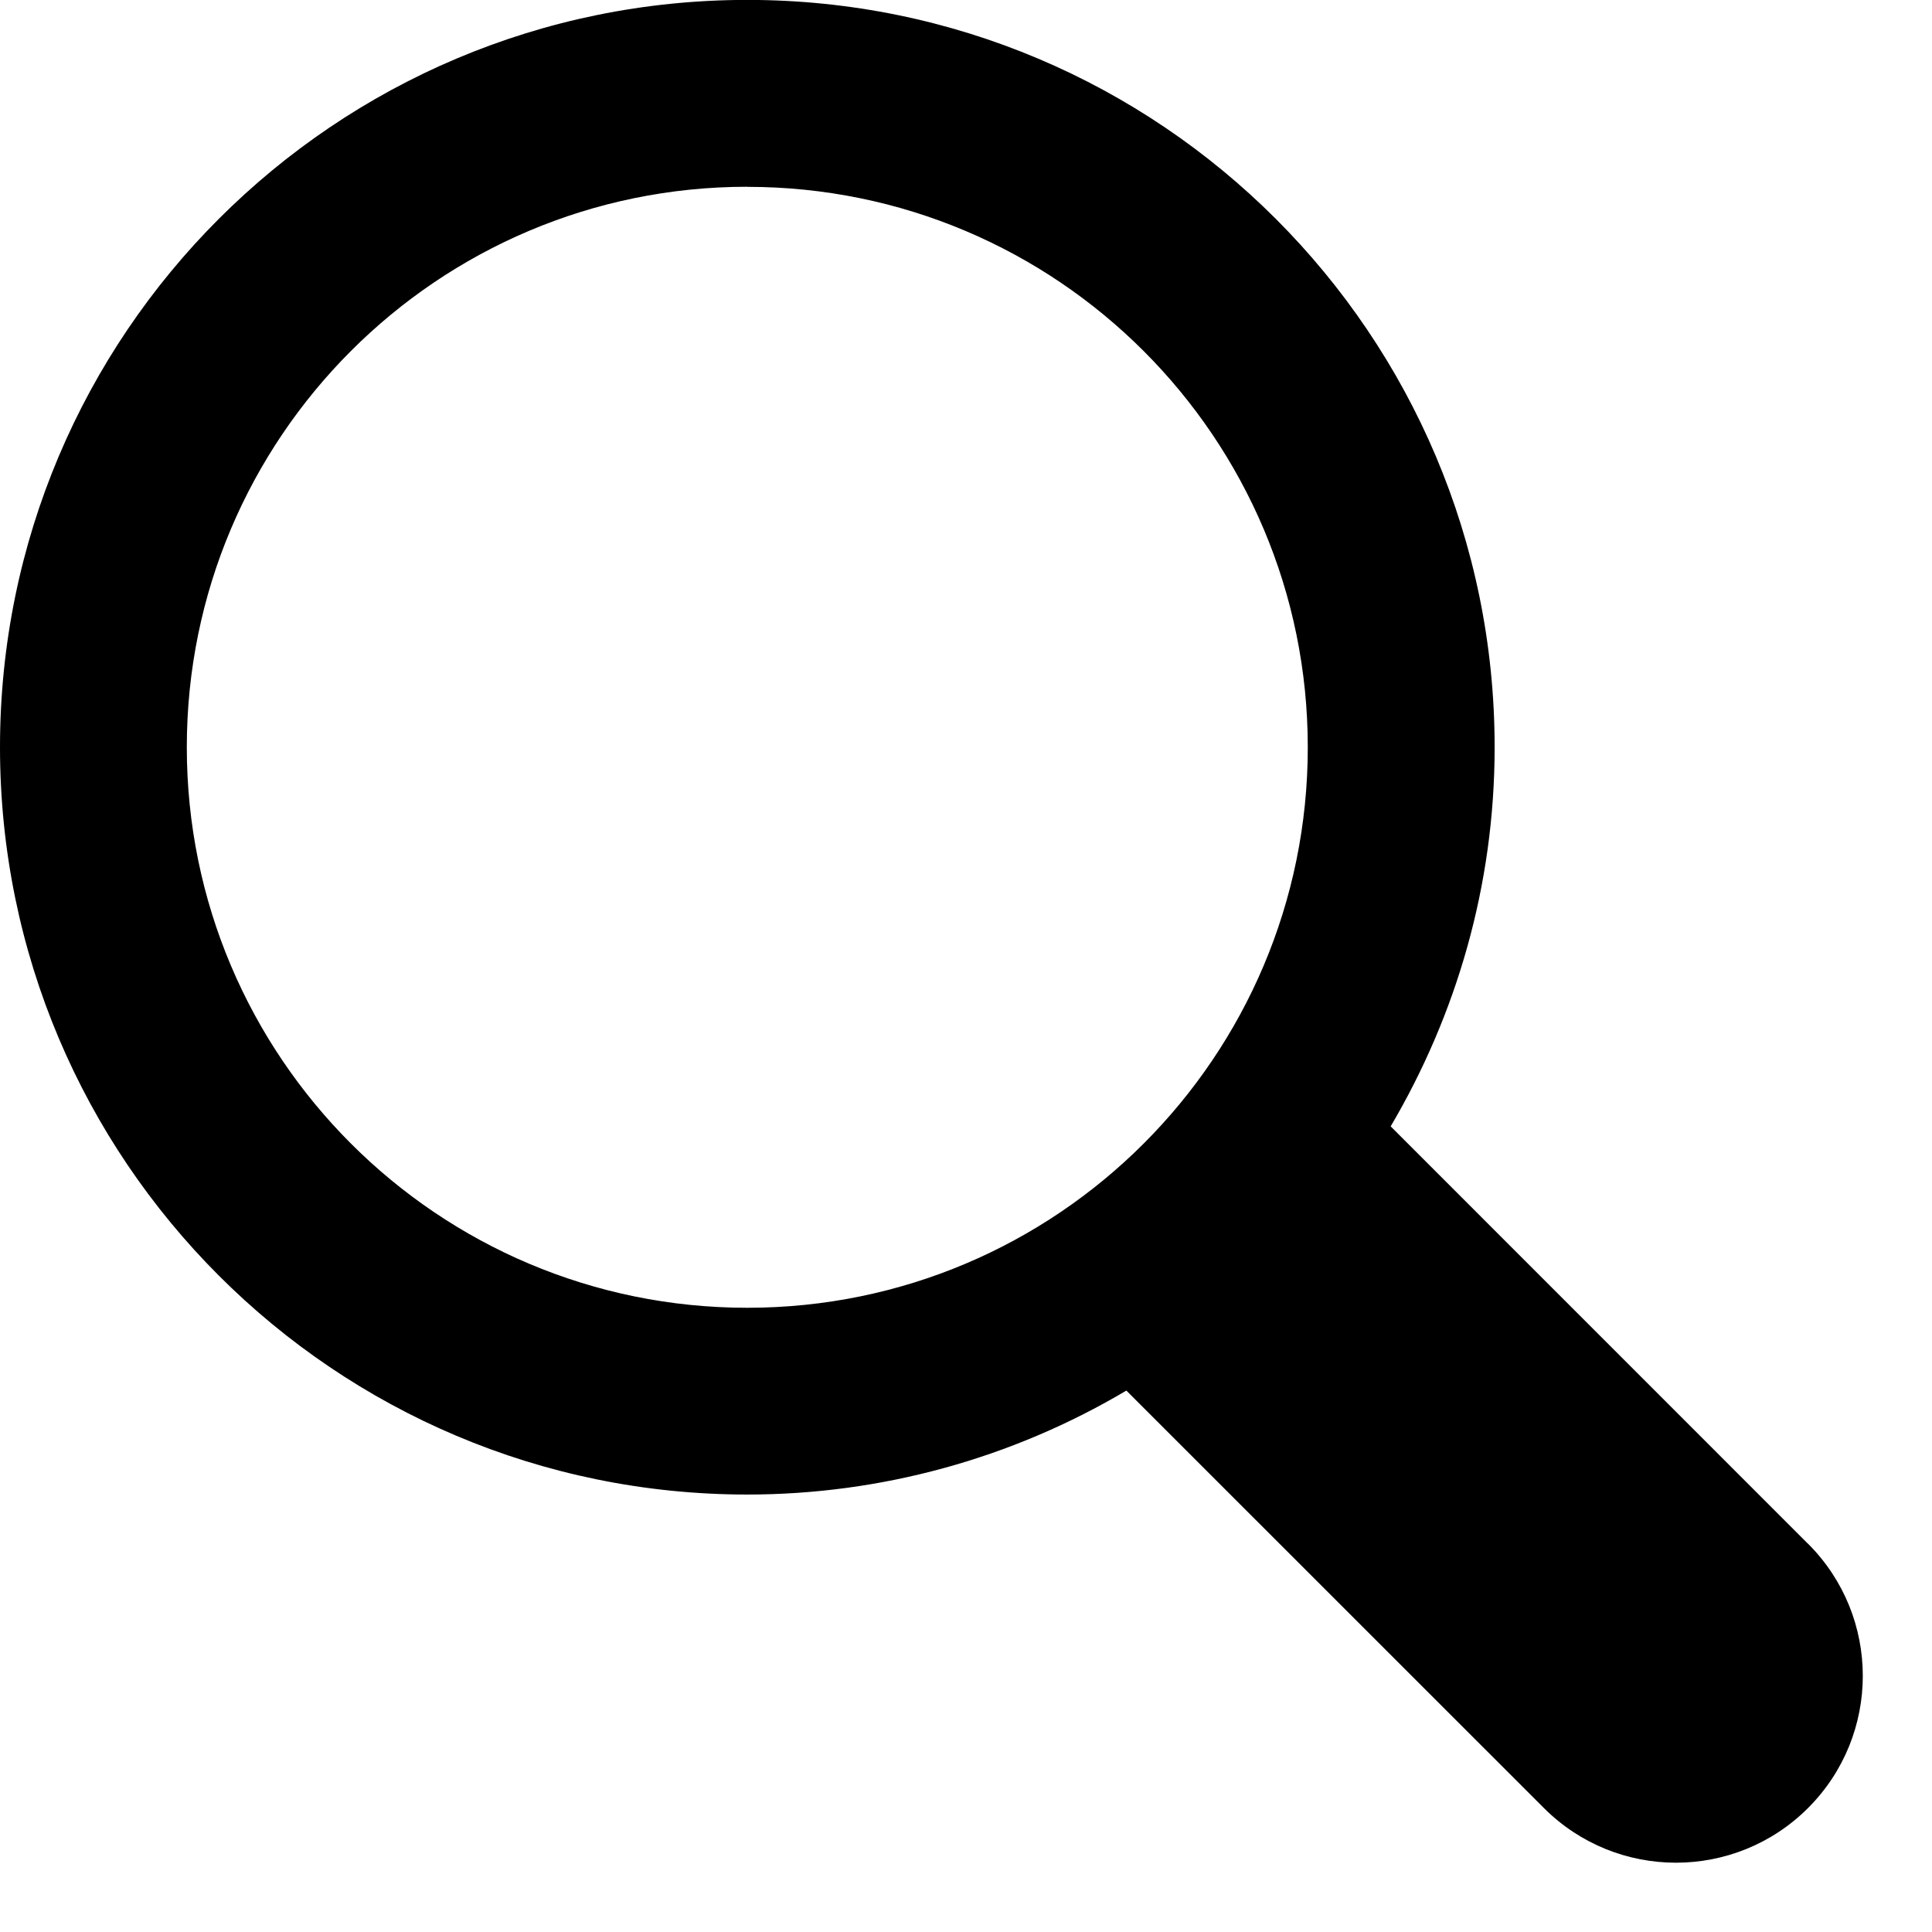
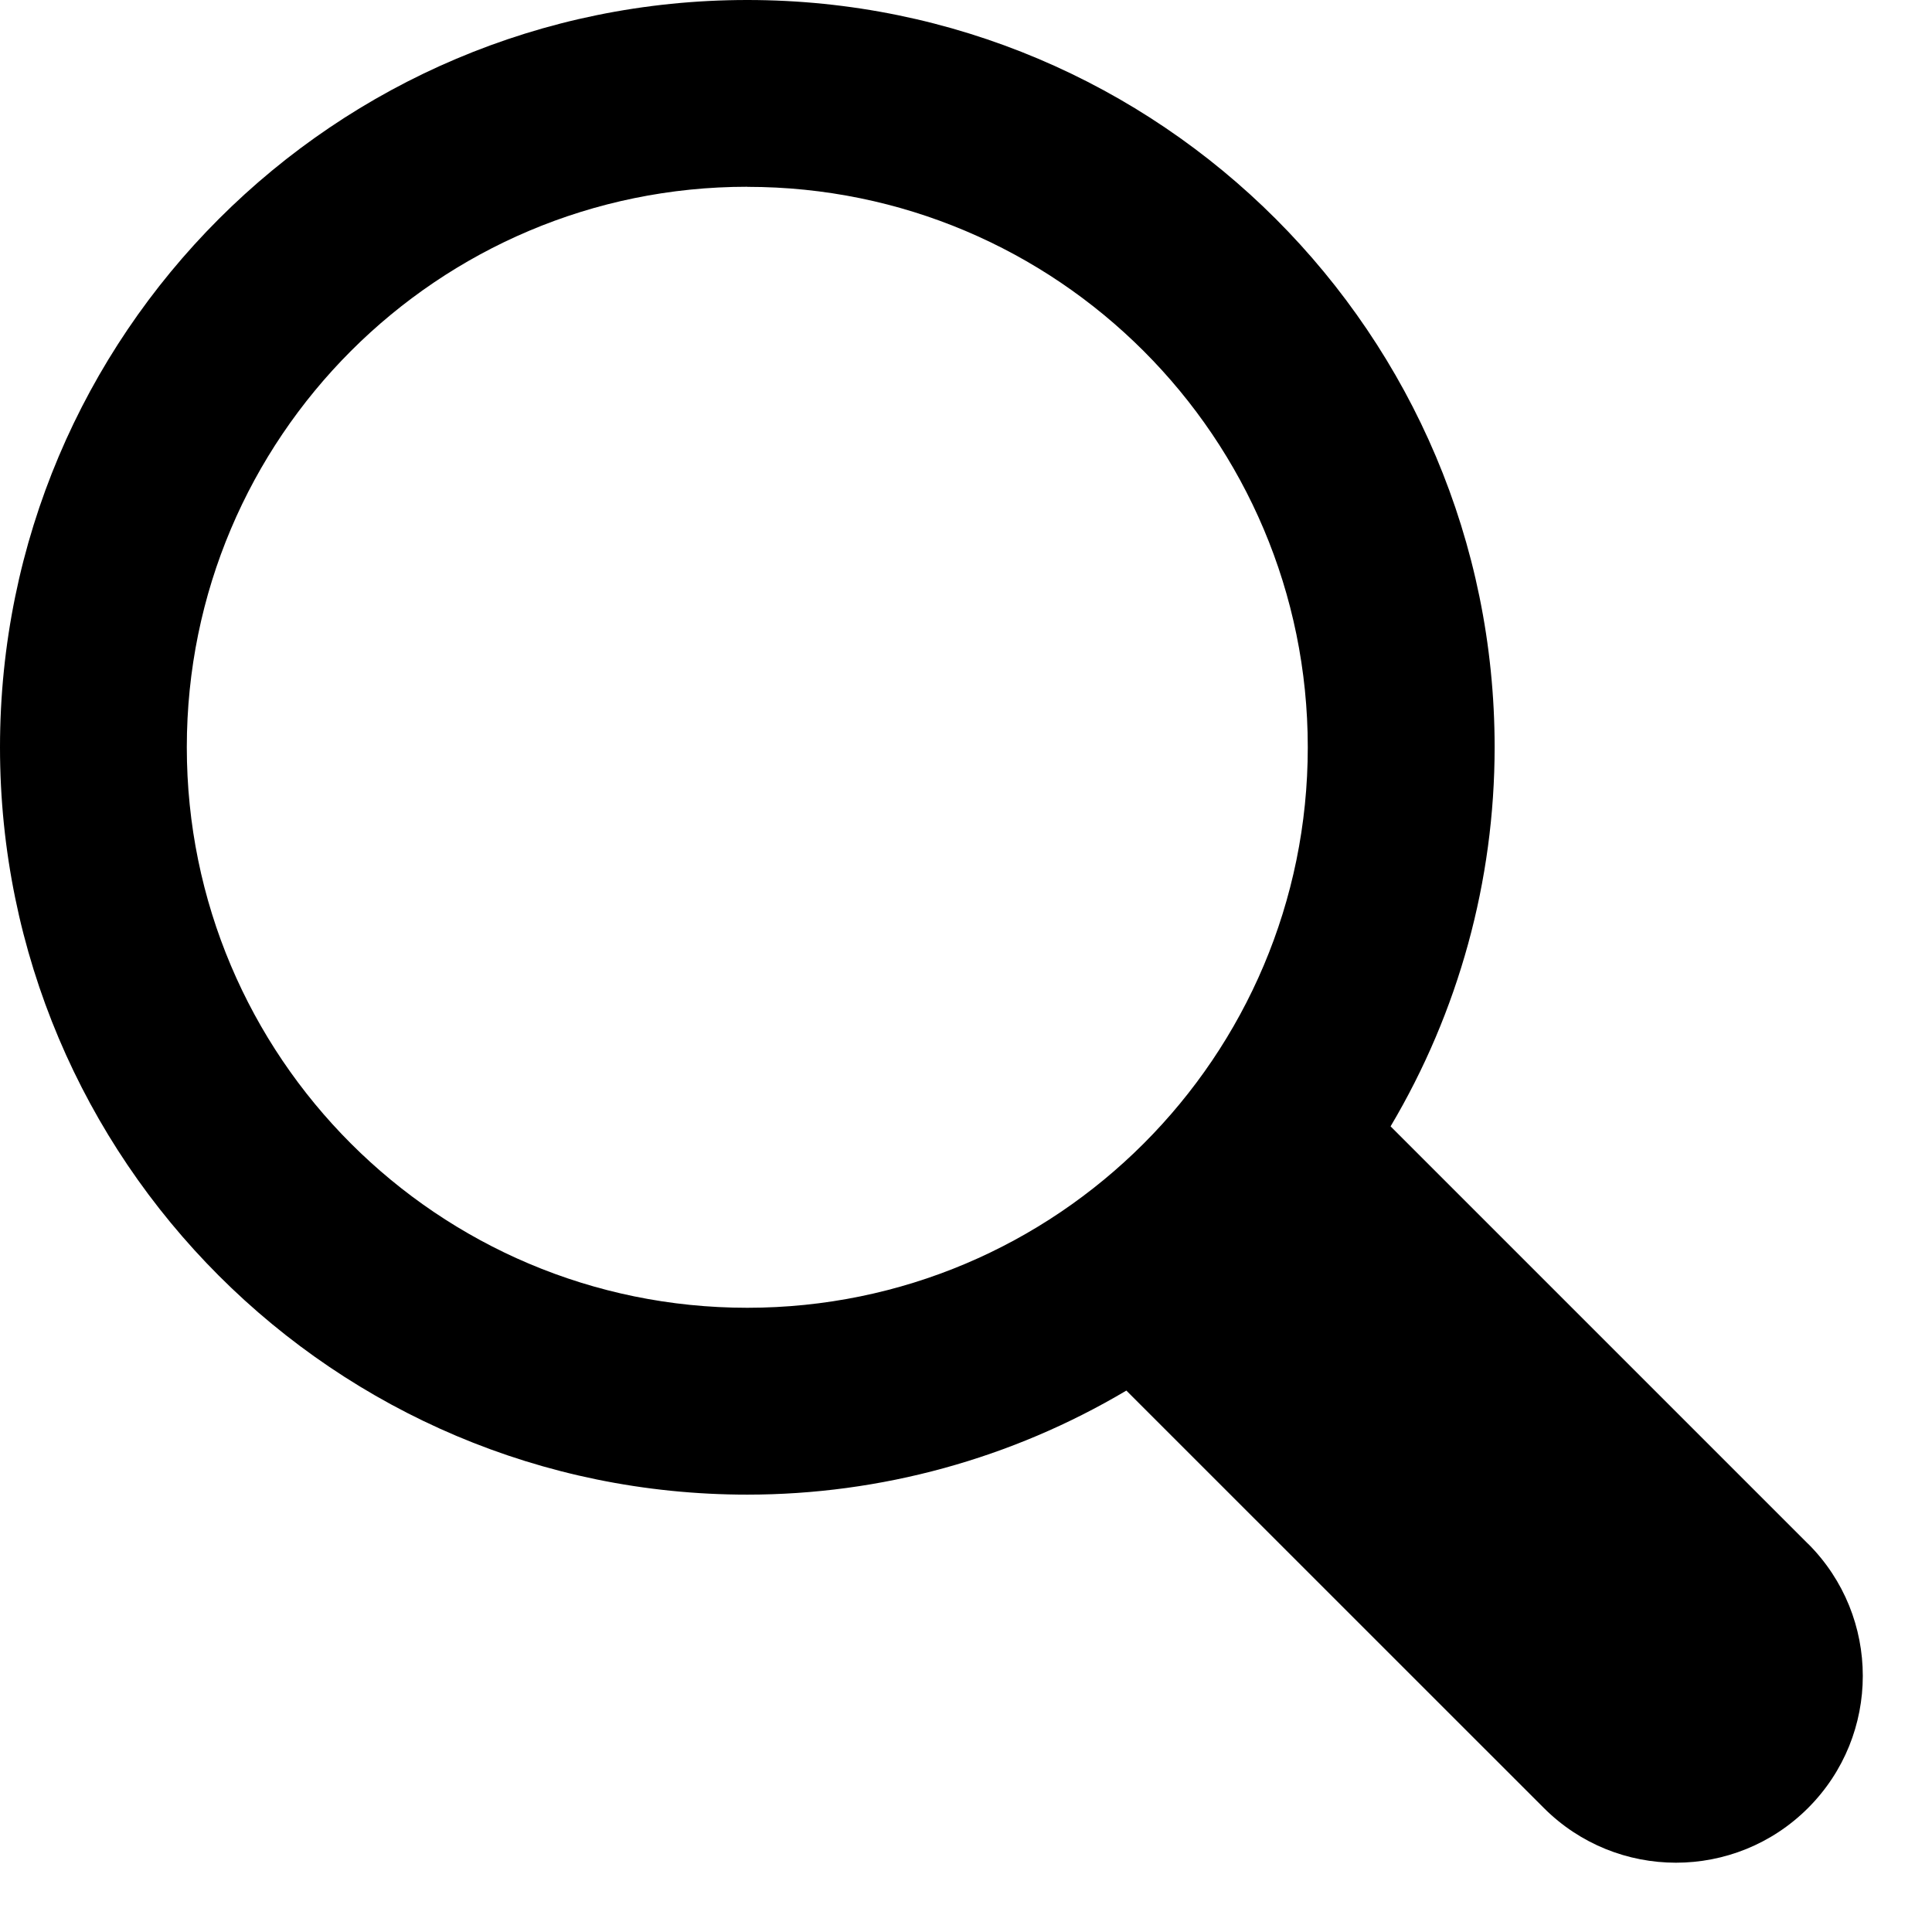
<svg xmlns="http://www.w3.org/2000/svg" viewBox="0 0 21 21">
-   <path d="M19.653 16.78a2.03 2.03 0 0 1-2.872 2.872l-4.538-4.537a8.072 8.072 0 0 1-4.12 1.13 8.123 8.123 0 1 1 8.123-8.122c0 1.506-.417 2.91-1.13 4.12l4.537 4.538zM8.123 2.03a6.092 6.092 0 1 0 0 12.185 6.092 6.092 0 0 0 0-12.184z" />
+   <path d="M19.653 16.78a2.03 2.03 0 1 1-2.872 2.872l-4.538-4.537a8.072 8.072 0 0 1-4.12 1.131 8.123 8.123 0 1 1 8.123-8.123 8.072 8.072 0 0 1-1.131 4.12l4.538 4.538zM8.123 2.03a6.092 6.092 0 1 0 0 12.185 6.092 6.092 0 0 0 0-12.184z" />
</svg>
